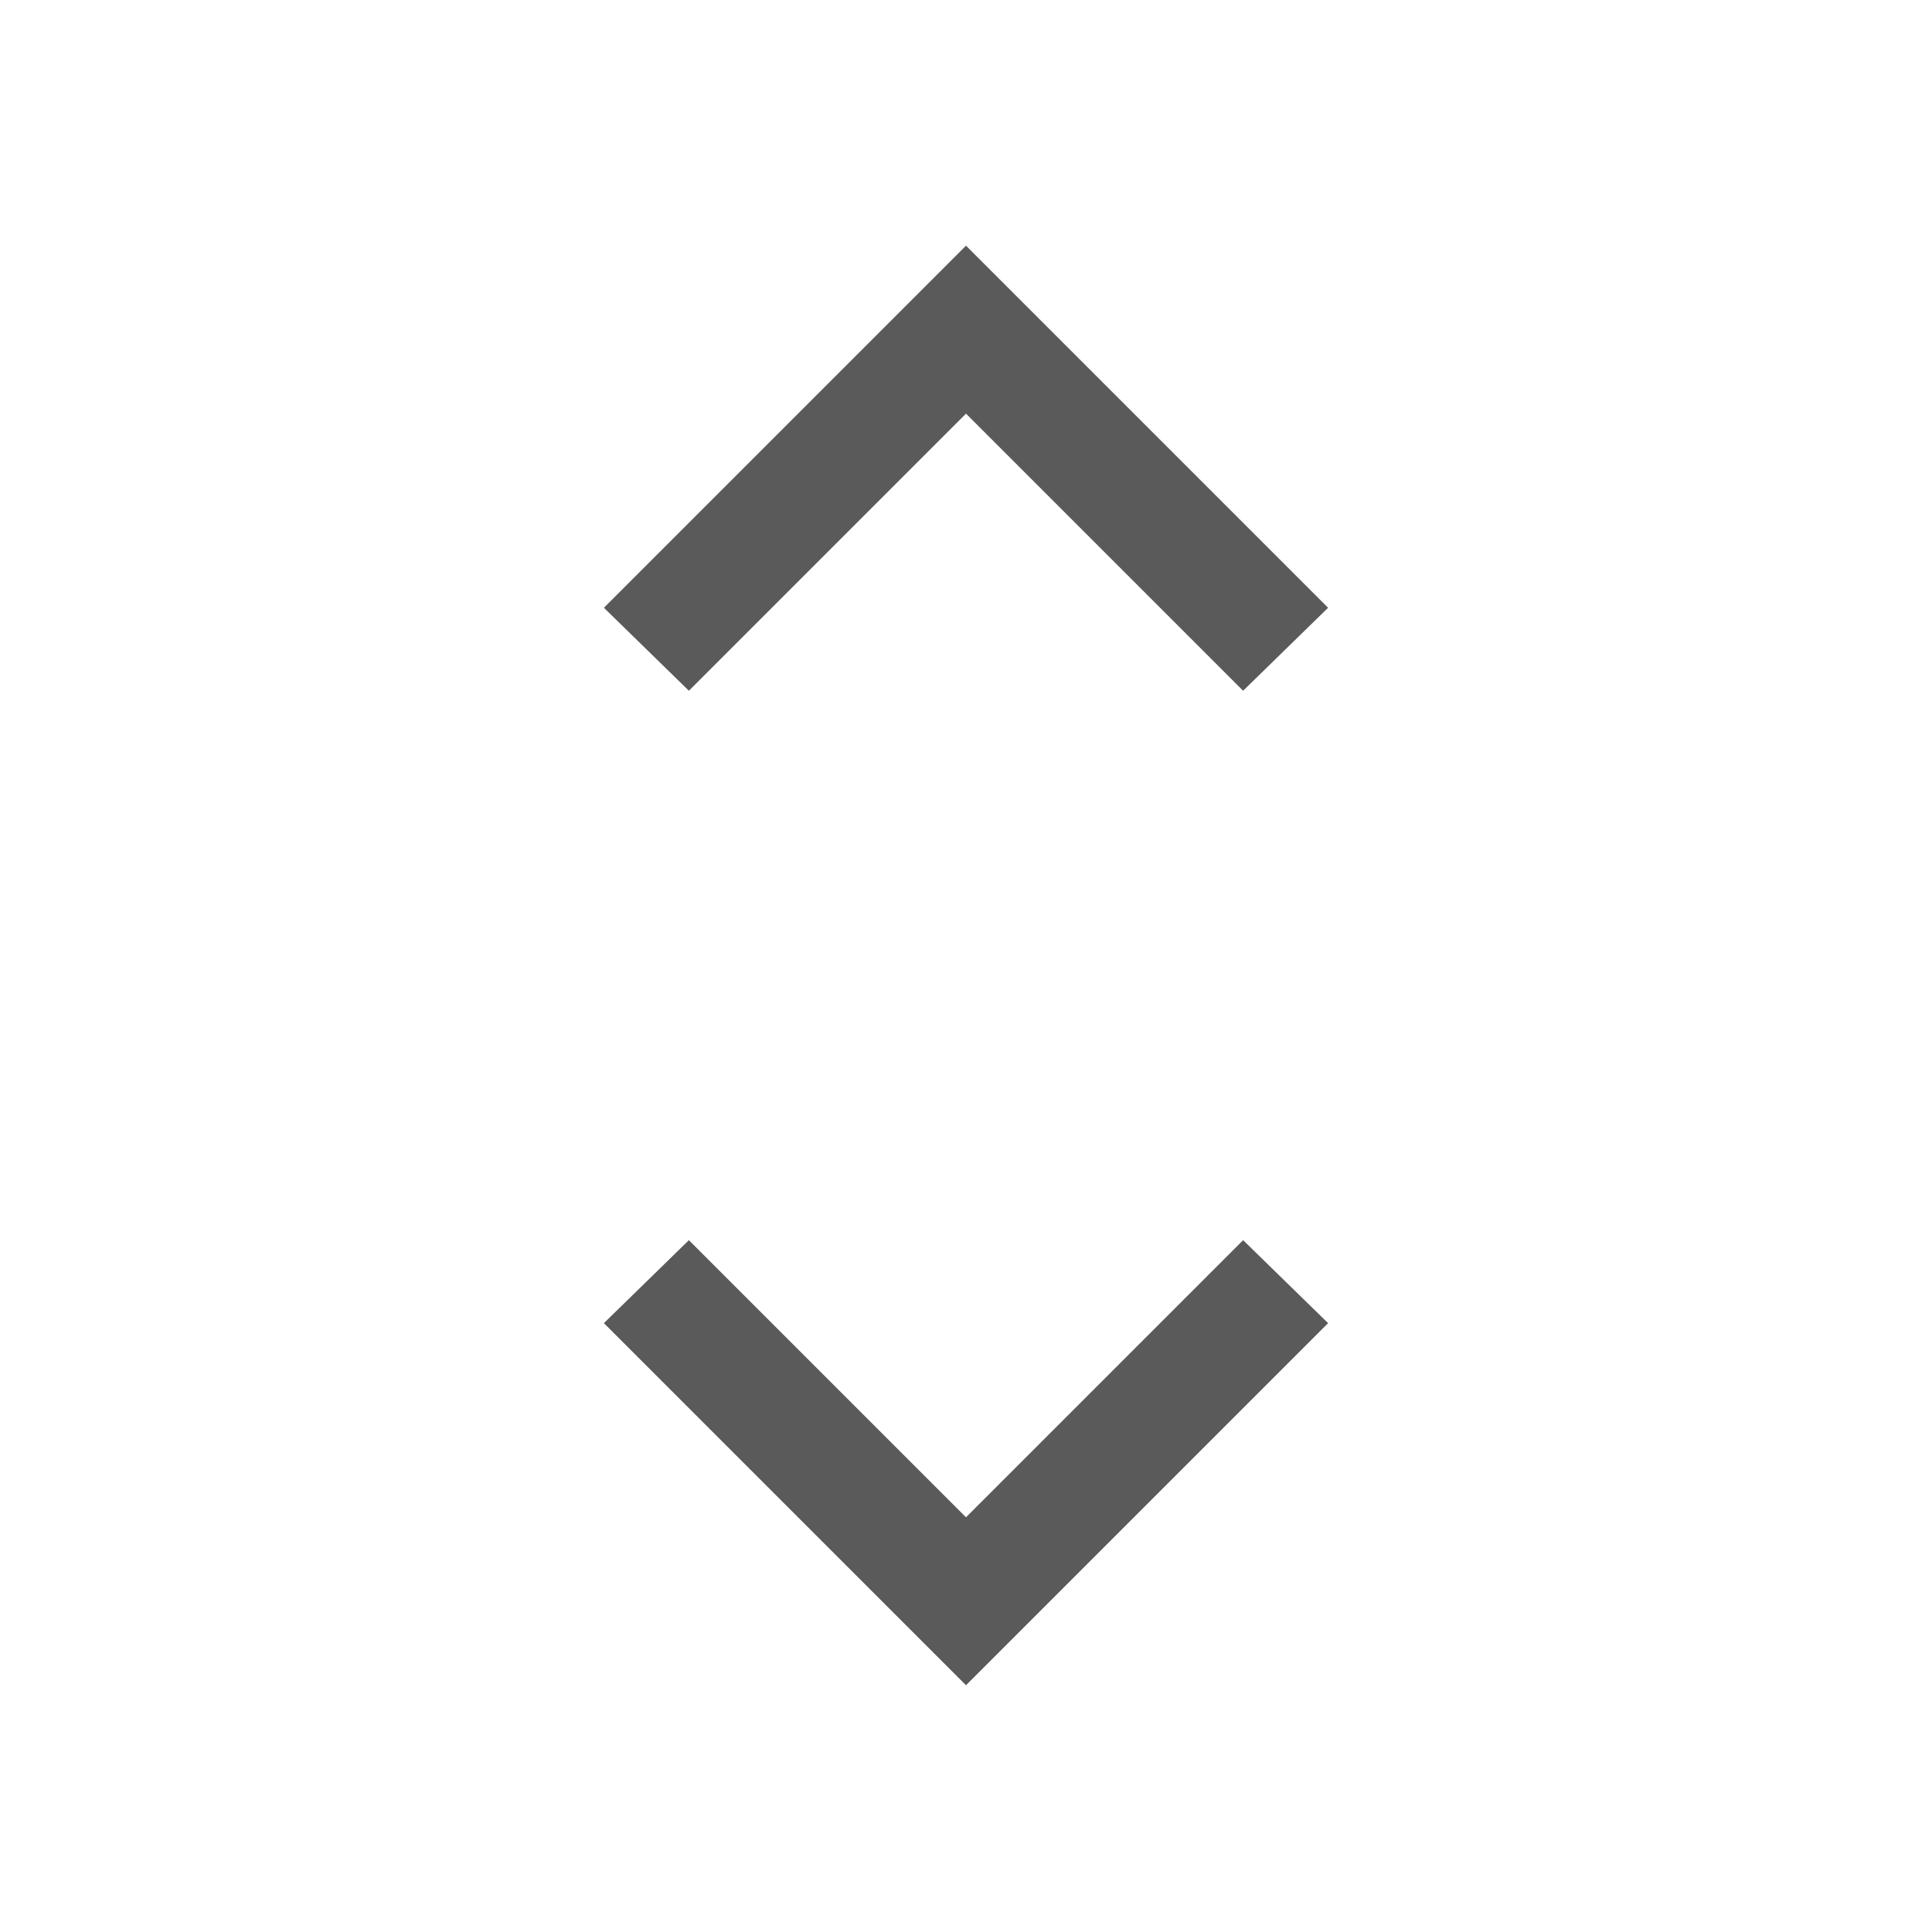
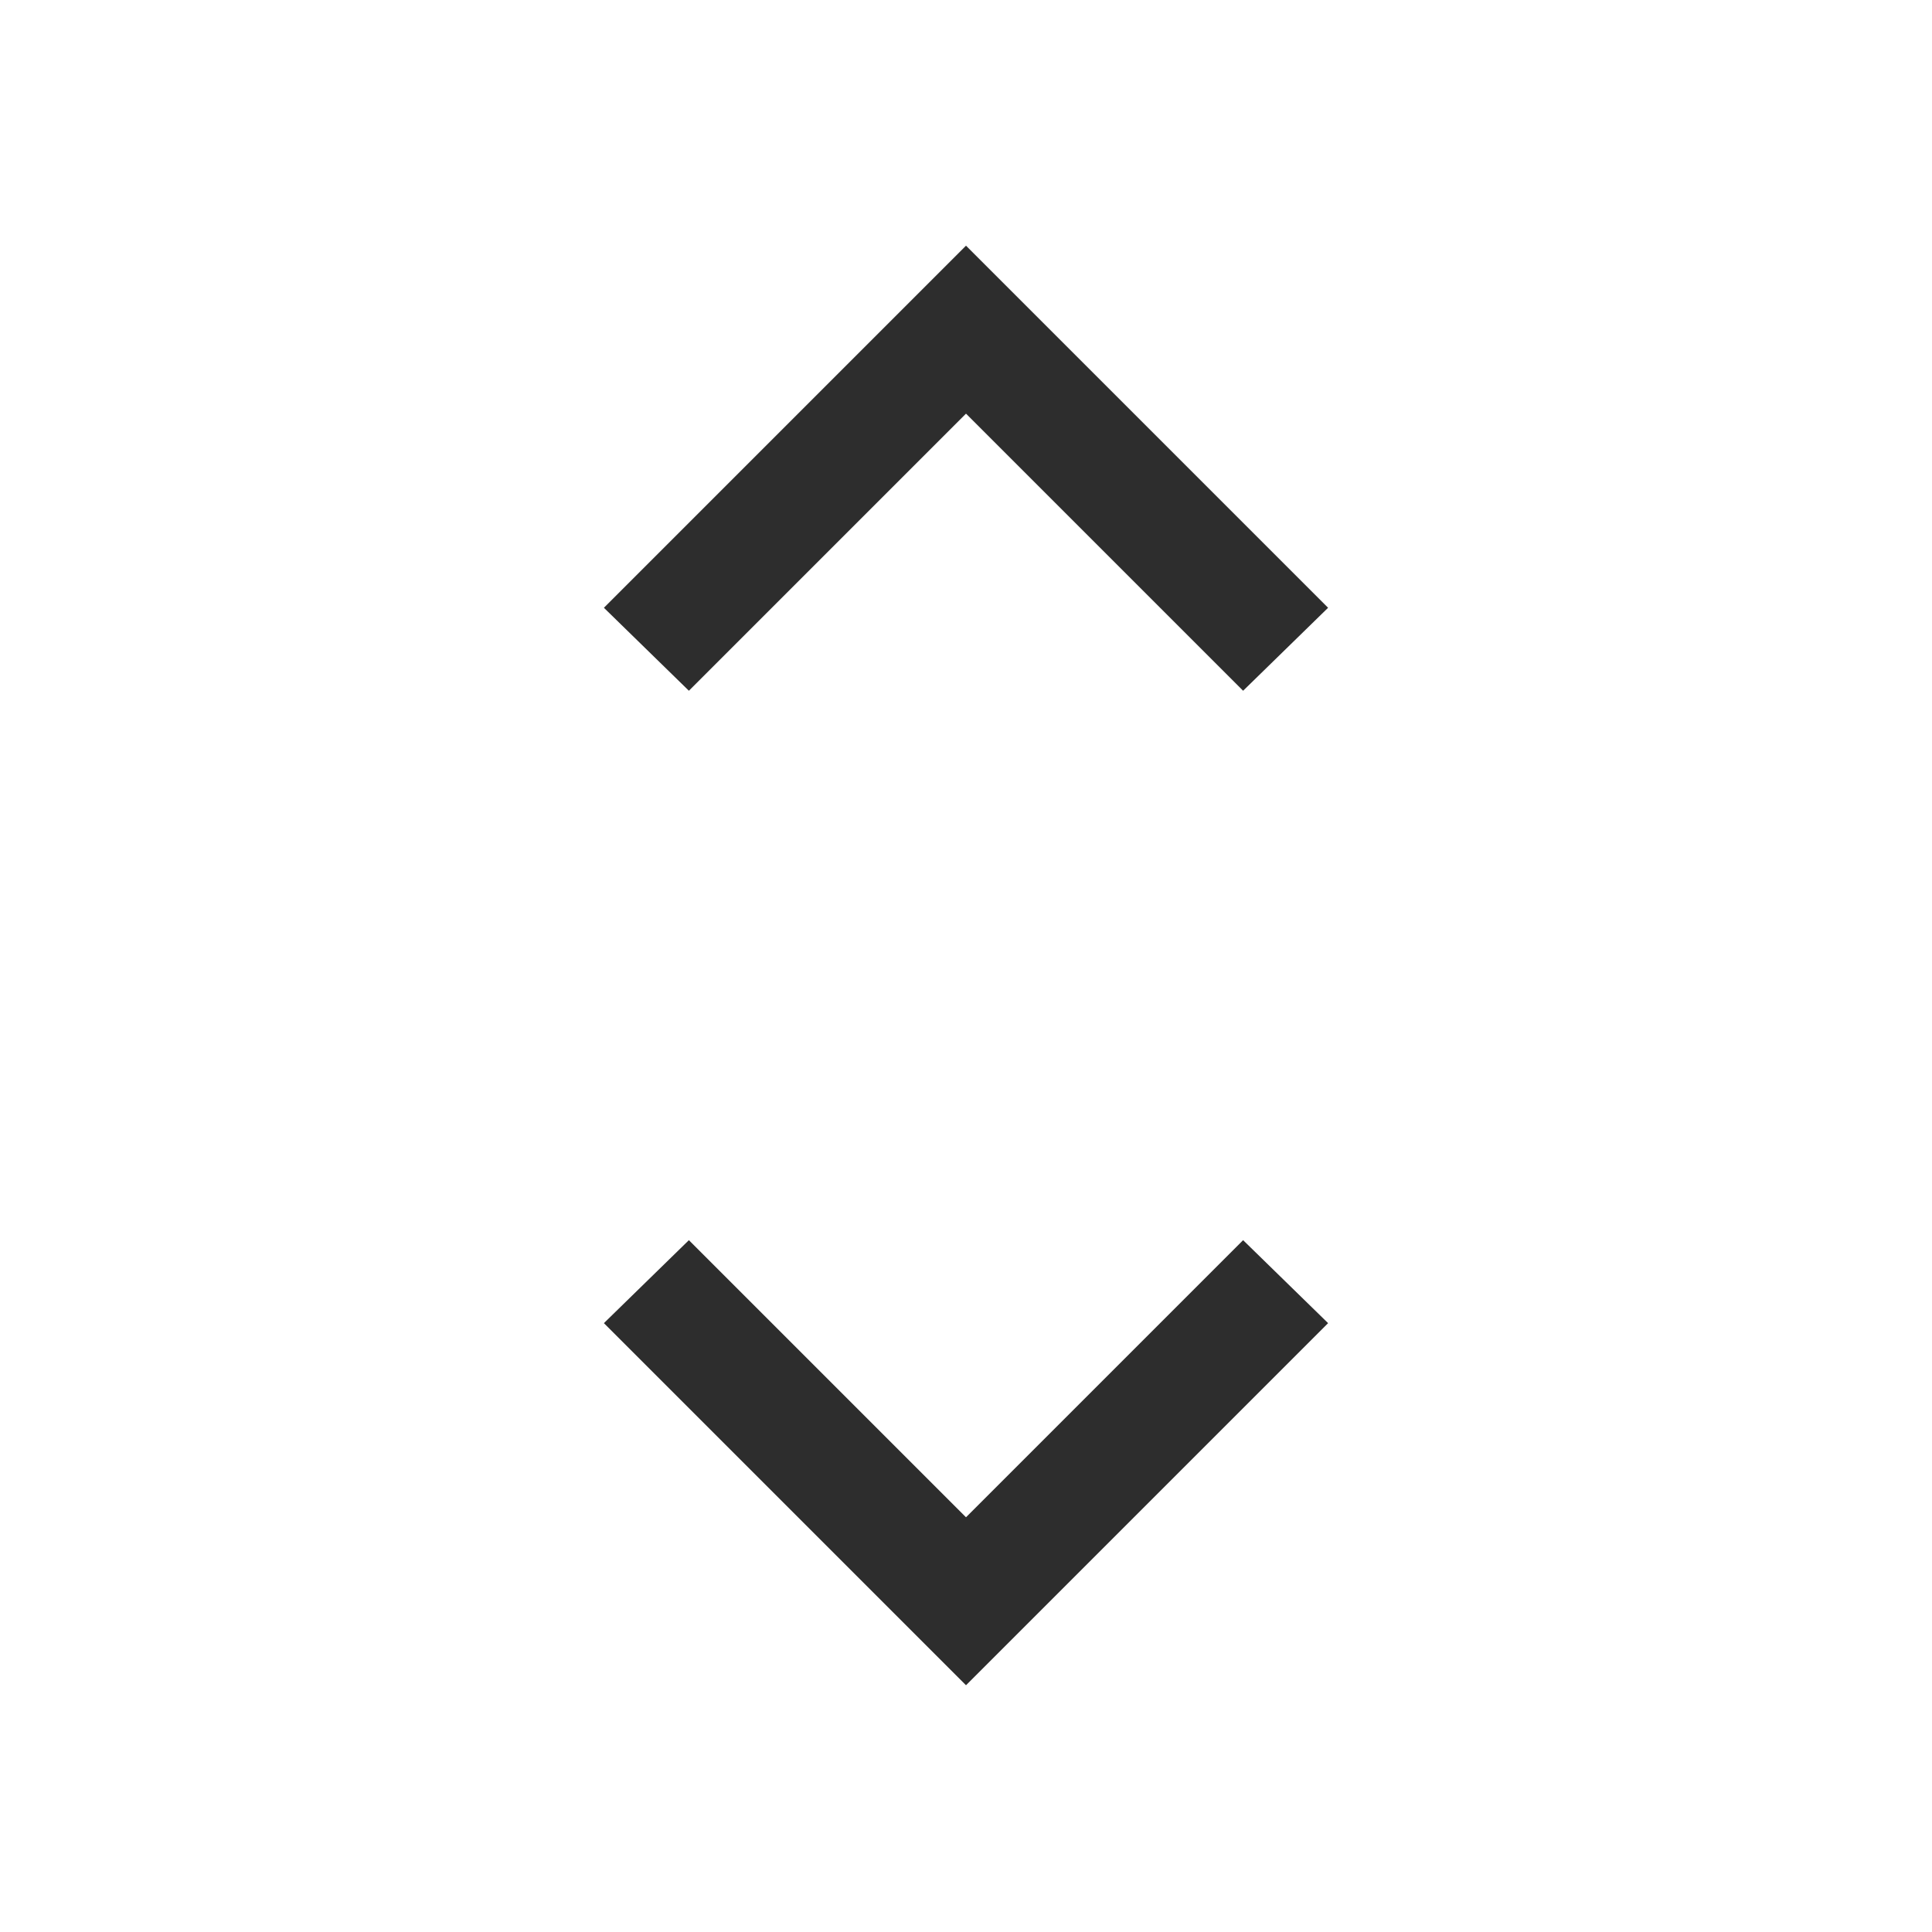
<svg xmlns="http://www.w3.org/2000/svg" height="48" viewBox="0 -960 960 960" width="48" version="1.1" id="svg1">
  <defs id="defs1" />
-   <path d="M480-122.616 300.078-302.539l42.23-41.23L480-206.076l137.692-137.693 42.23 41.23L480-122.616ZM342.308-616.77 300.078-658 480-837.922 659.922-658l-42.23 41.23L480-754.462 342.308-616.77Z" id="path1" style="fill:#5a5a5a;fill-opacity:1" />
+   <path d="M480-122.616 300.078-302.539l42.23-41.23L480-206.076l137.692-137.693 42.23 41.23L480-122.616ZM342.308-616.77 300.078-658 480-837.922 659.922-658l-42.23 41.23L480-754.462 342.308-616.77Z" id="path1" style="fill:#2d2d2d;fill-opacity:1" />
</svg>
